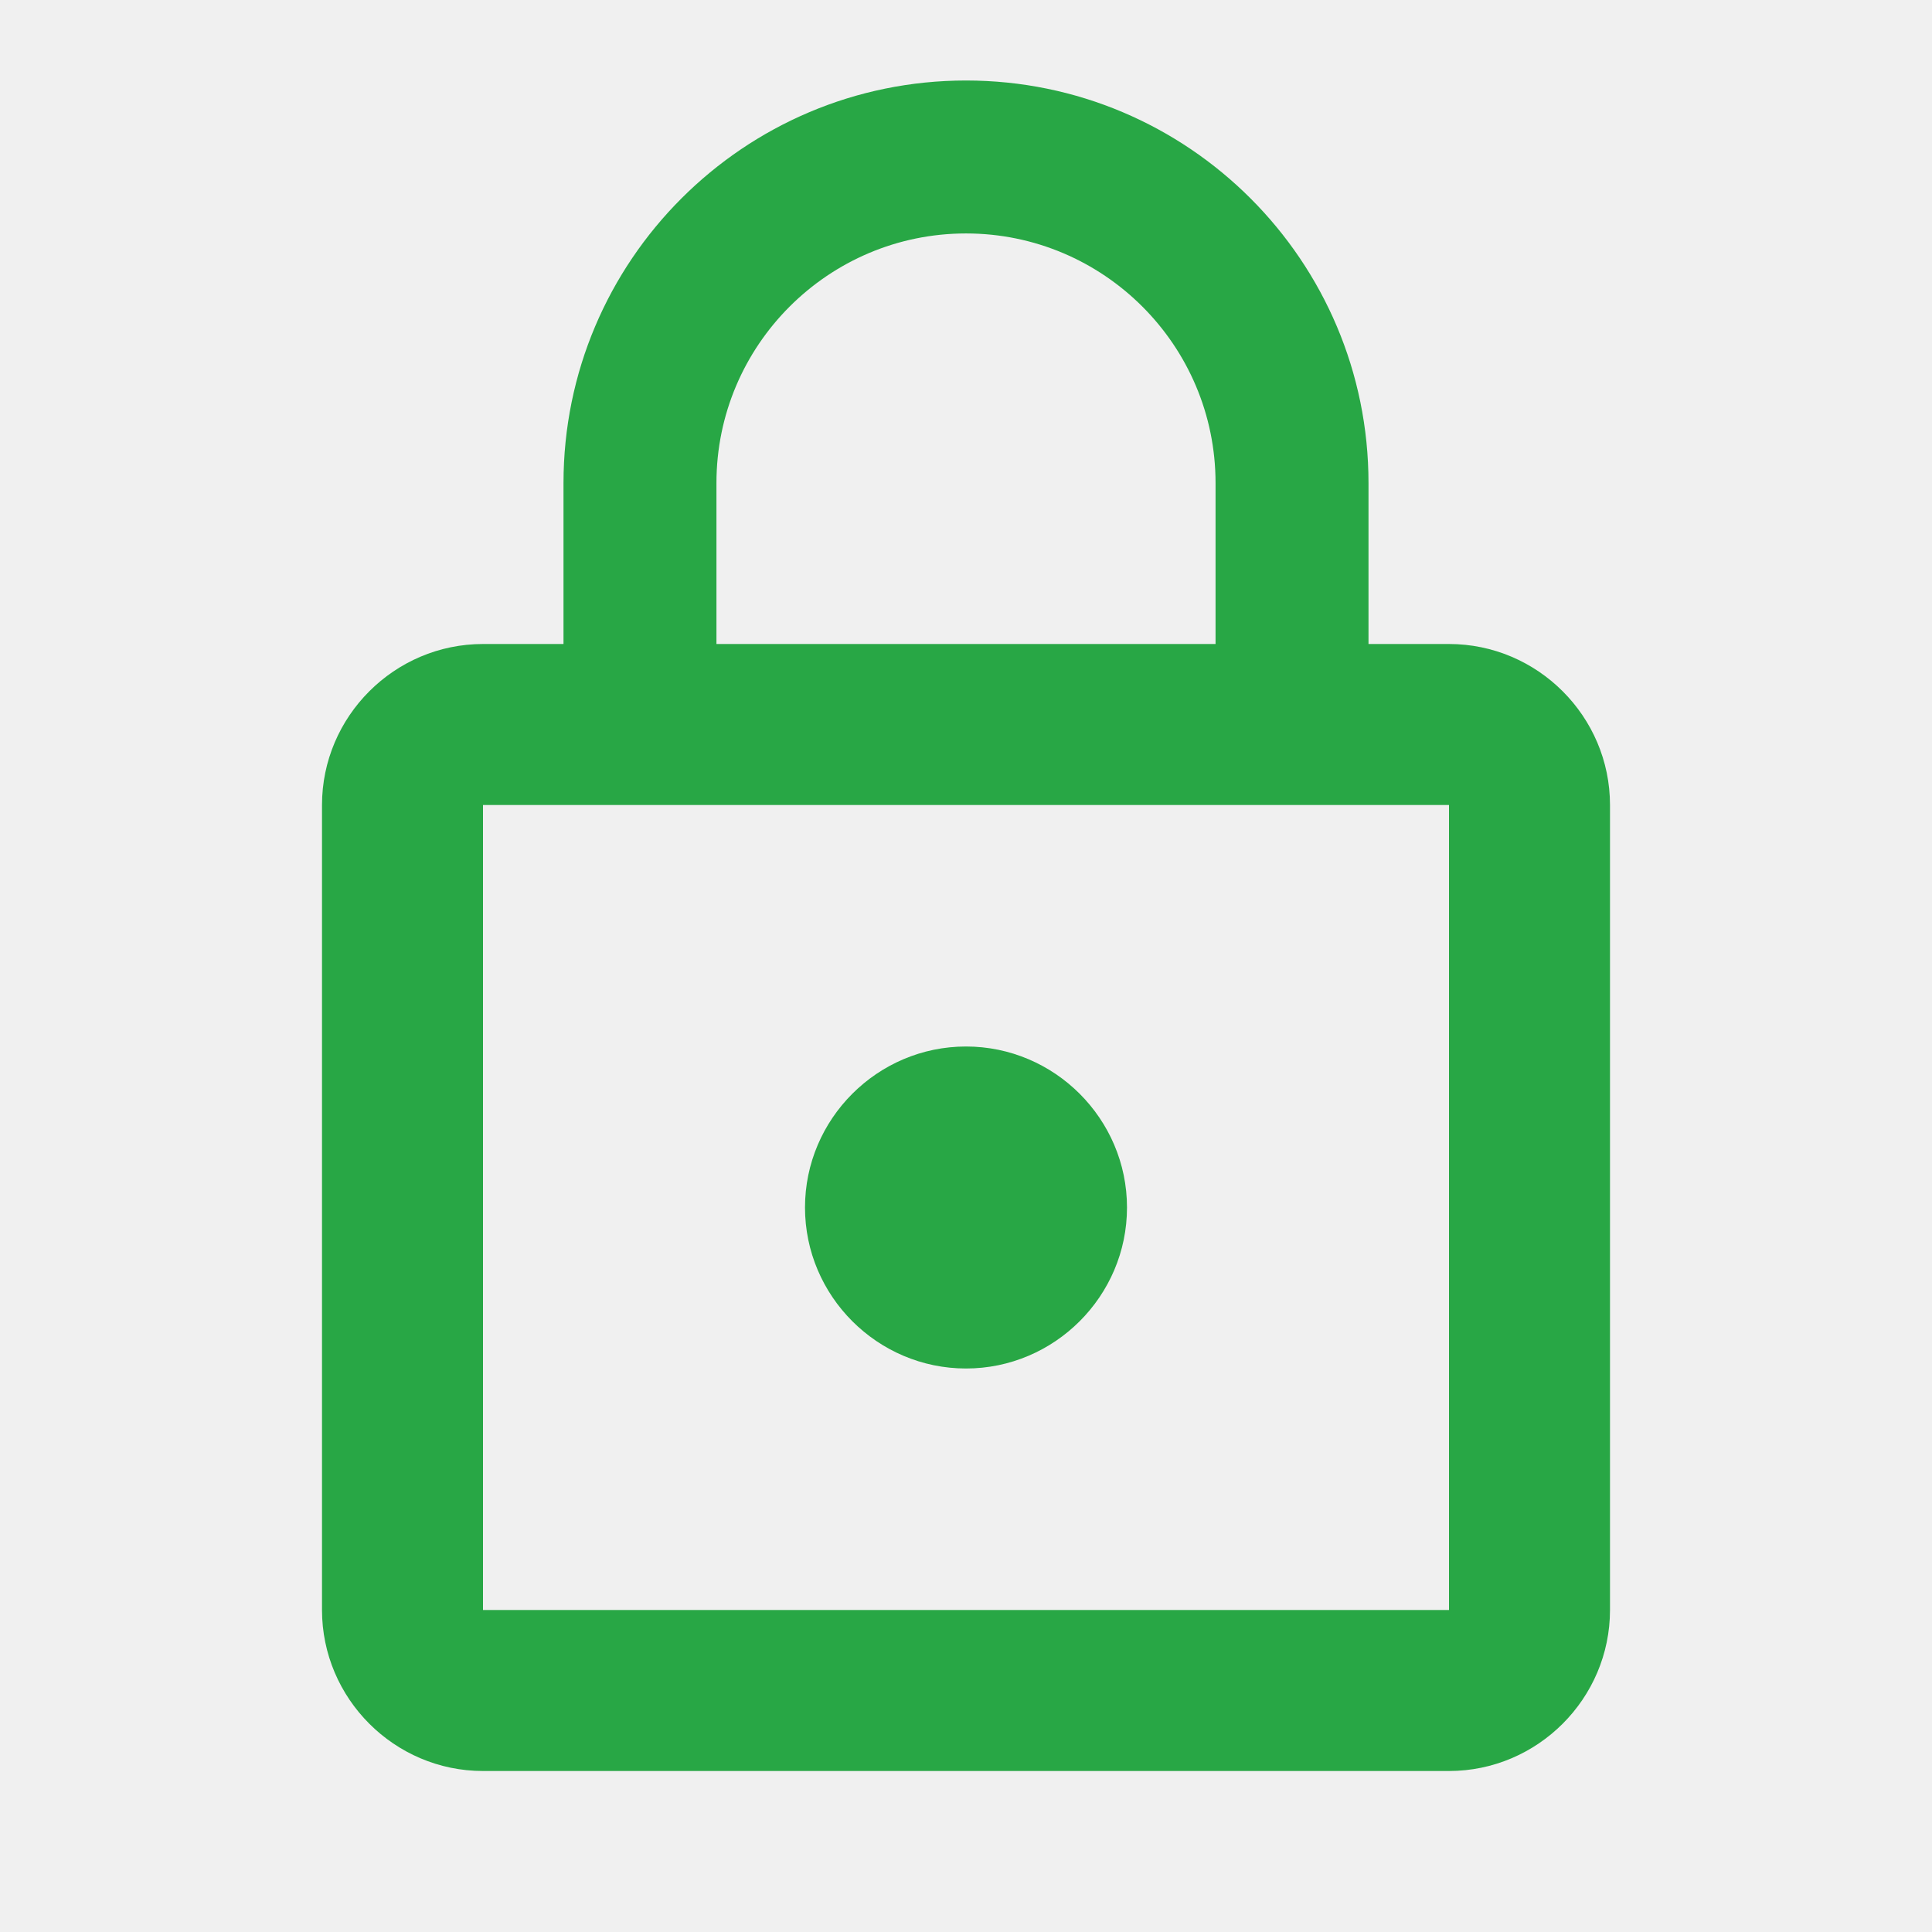
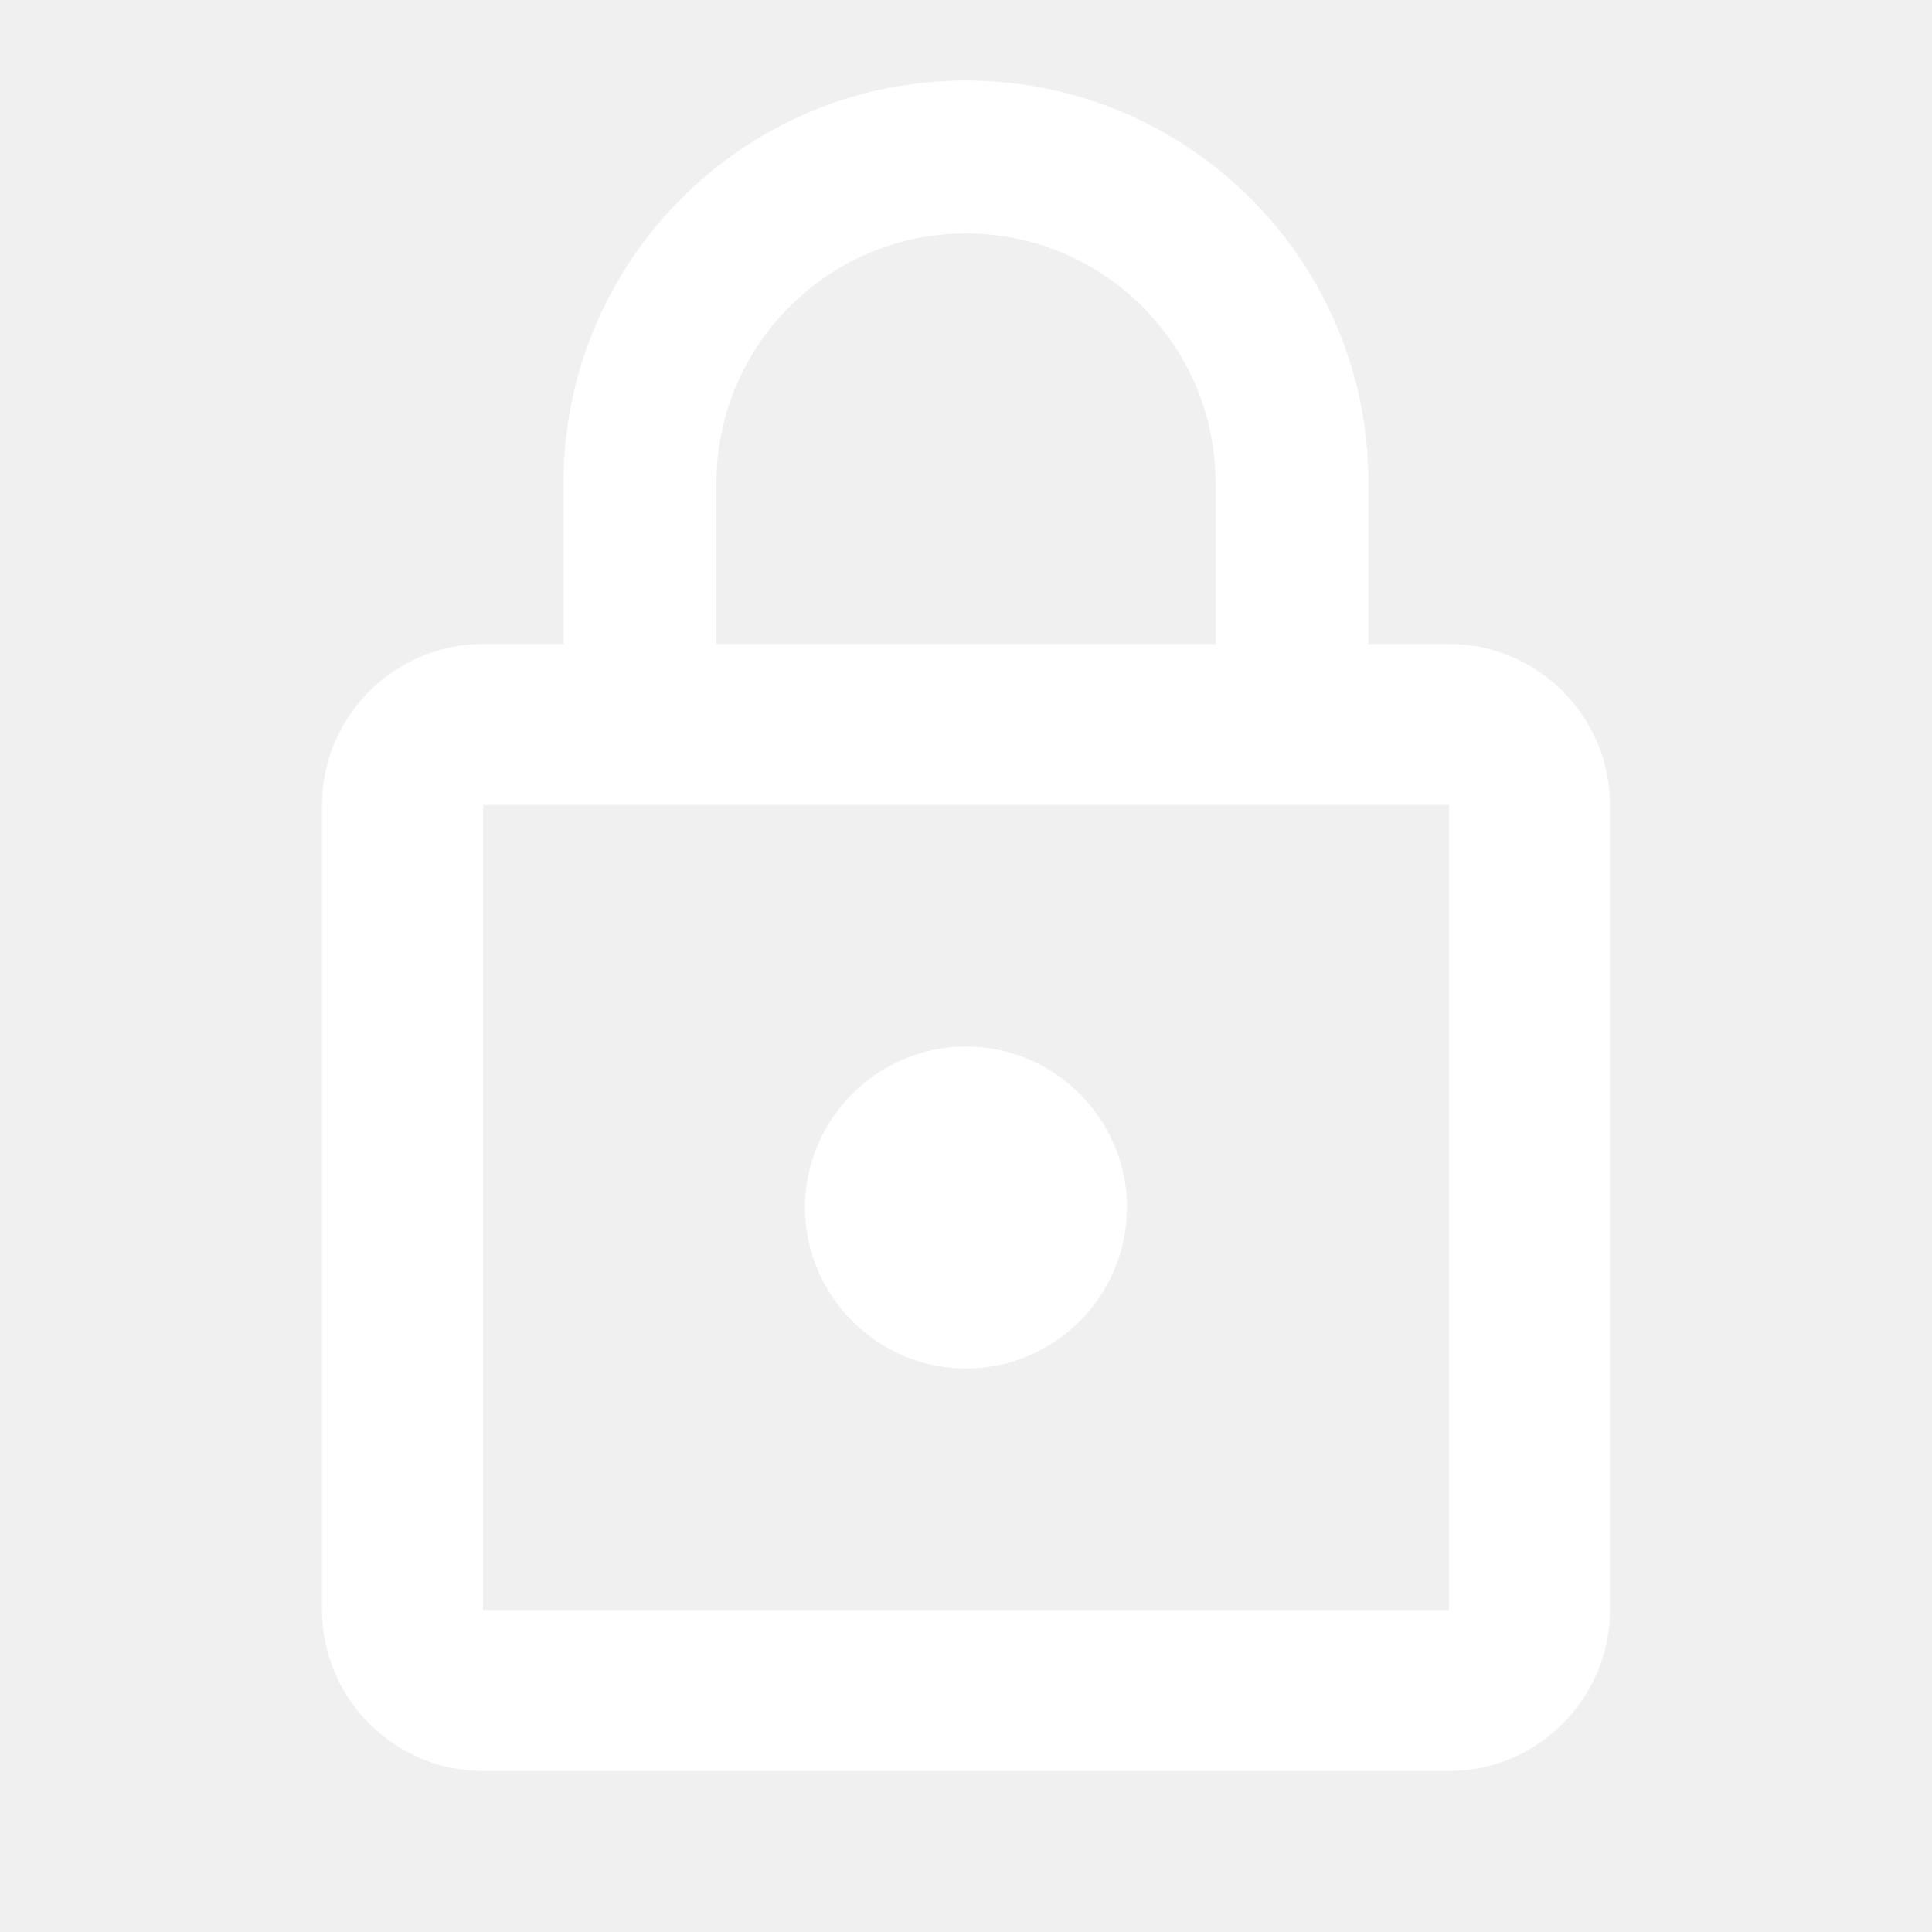
- <svg xmlns="http://www.w3.org/2000/svg" xmlns:xlink="http://www.w3.org/1999/xlink" fill="#28a745" height="18" viewBox="0 0 24 24" width="18">
+ <svg xmlns="http://www.w3.org/2000/svg" xmlns:xlink="http://www.w3.org/1999/xlink" fill="#ffffff" height="18" viewBox="0 0 24 24" width="18">
  <defs>
    <path d="M0 0h24v24H0V0z" id="a" />
  </defs>
  <clipPath id="b">
    <use overflow="visible" xlink:href="#a" />
  </clipPath>
  <path clip-path="url(#b)" d="M12 17c1.1 0 2-.9 2-2s-.9-2-2-2-2 .9-2 2 .9 2 2 2zm6-9h-1V6c0-2.76-2.24-5-5-5S7 3.24 7 6v2H6c-1.1 0-2 .9-2 2v10c0 1.1.9 2 2 2h12c1.1 0 2-.9 2-2V10c0-1.1-.9-2-2-2zM8.9 6c0-1.71 1.39-3.1 3.1-3.1s3.1 1.39 3.1 3.1v2H8.9V6zM18 20H6V10h12v10z" />
</svg>
